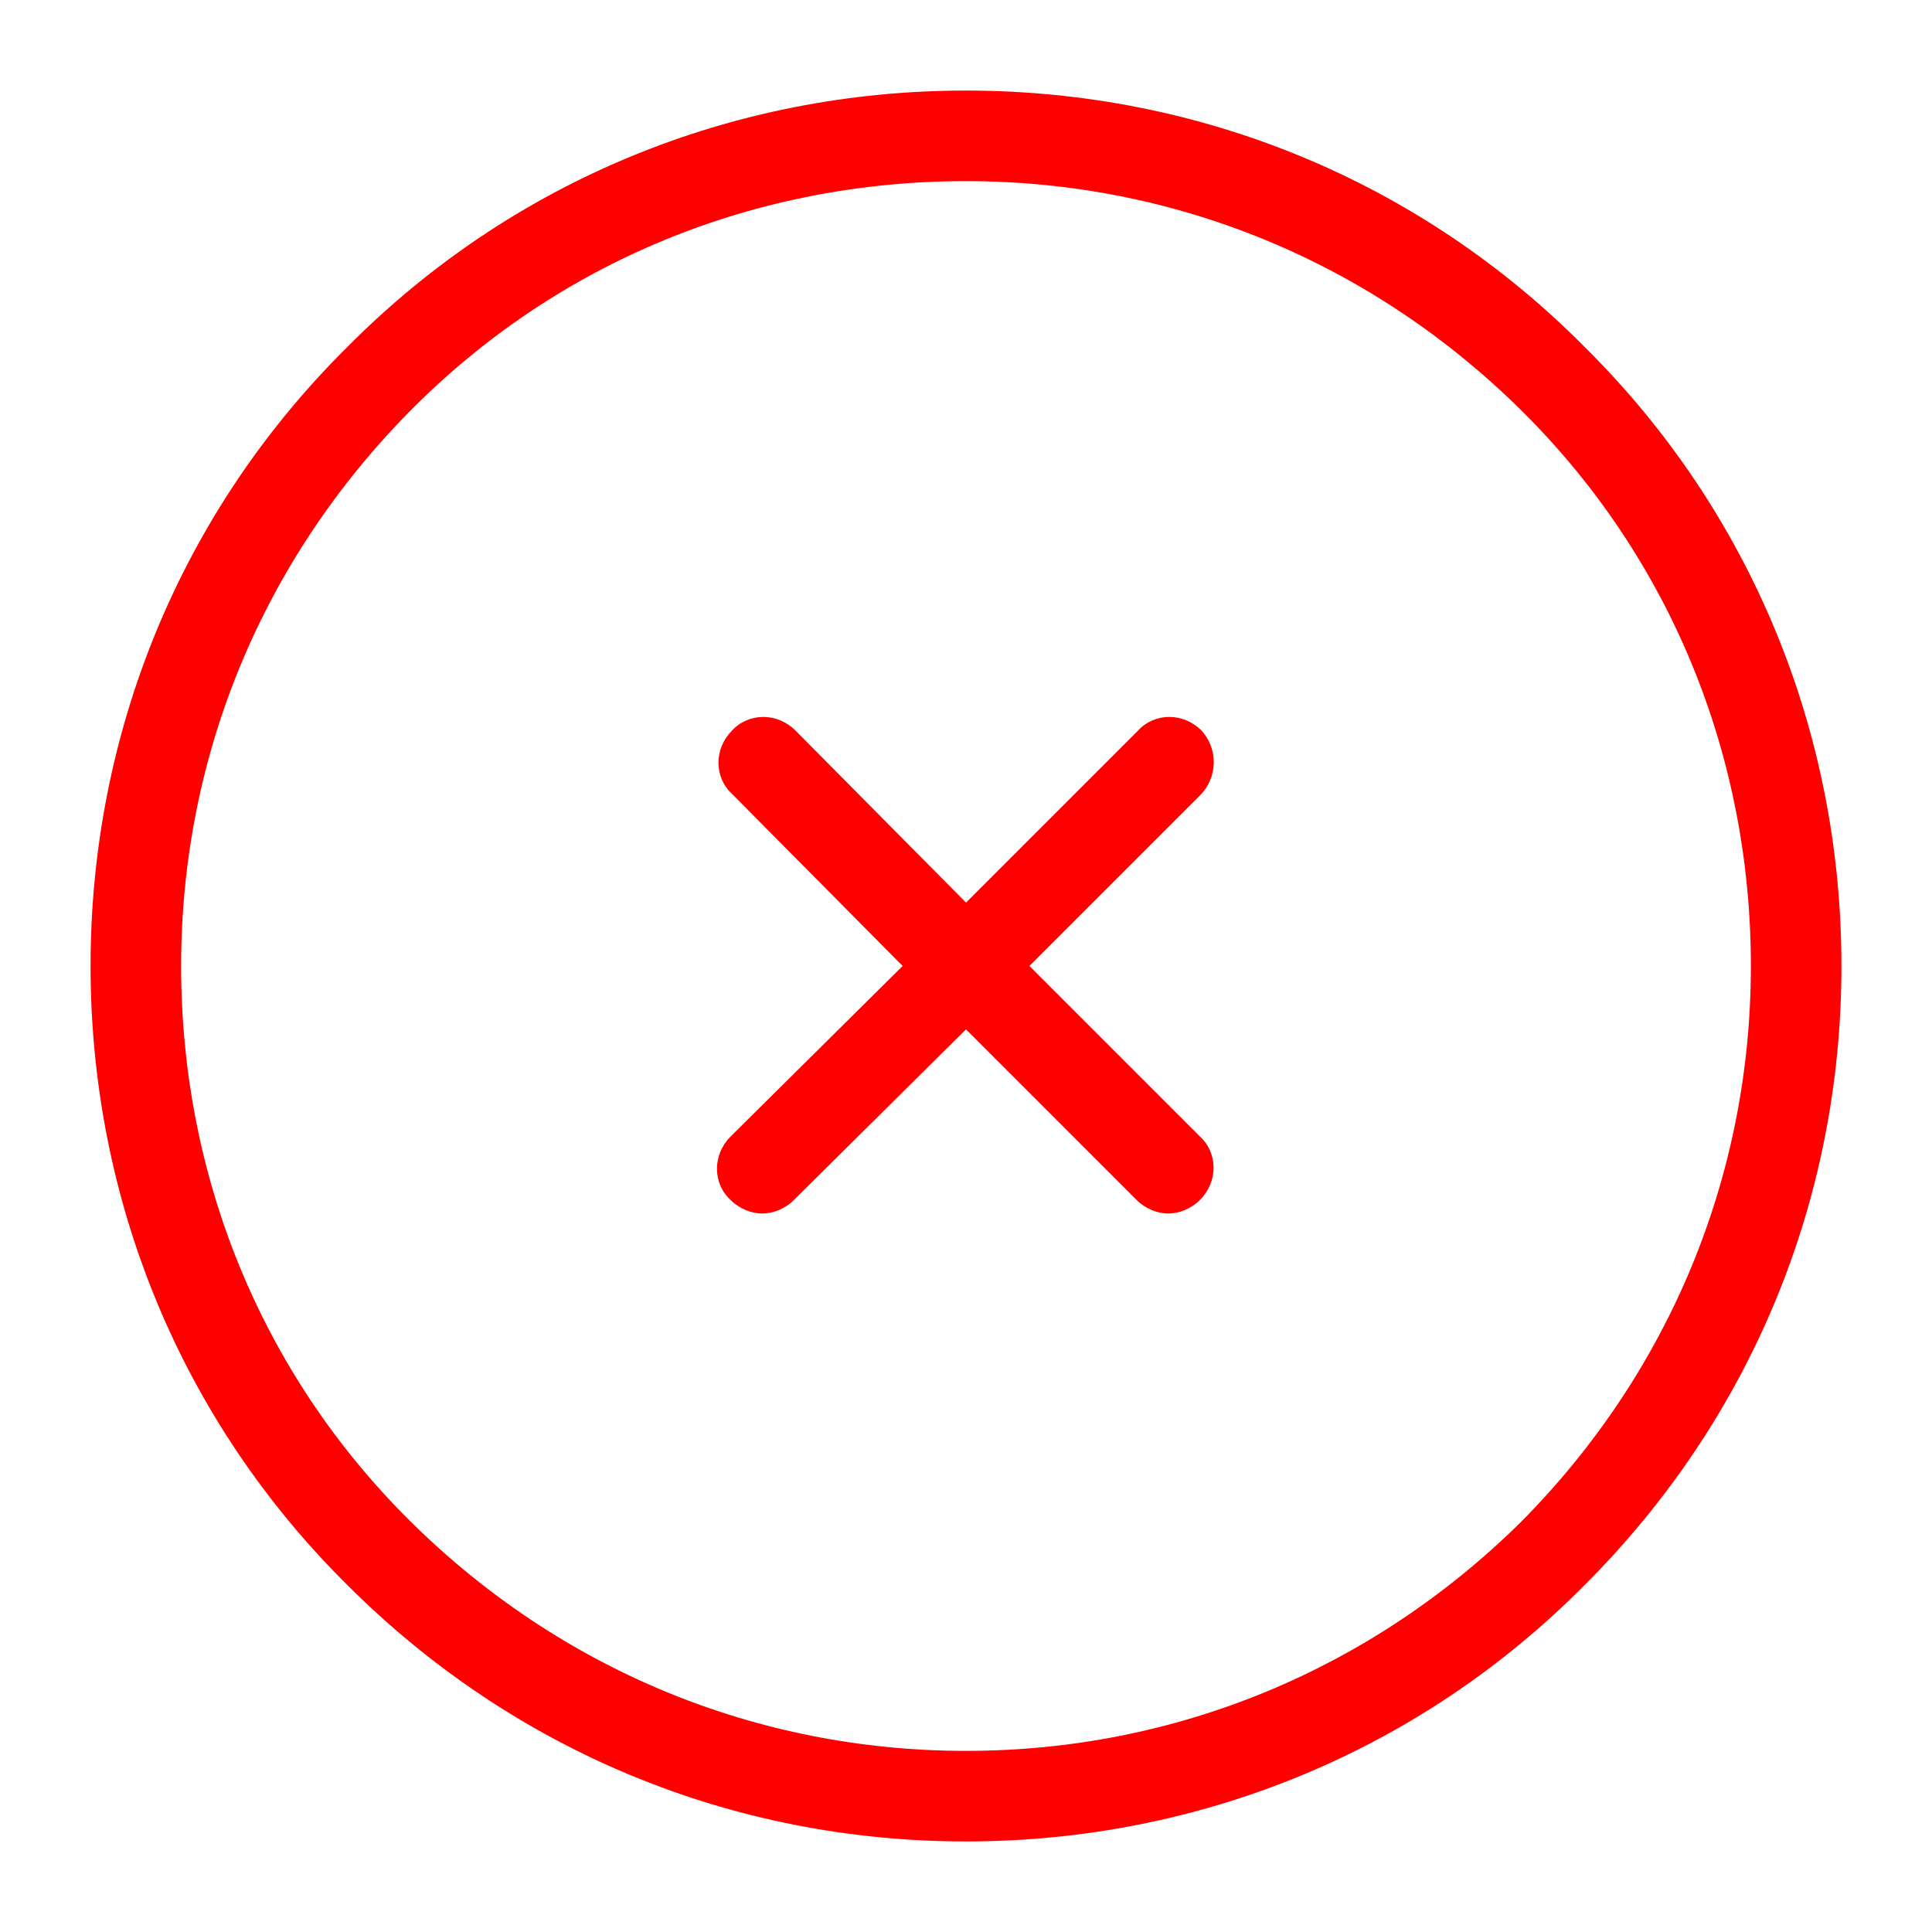
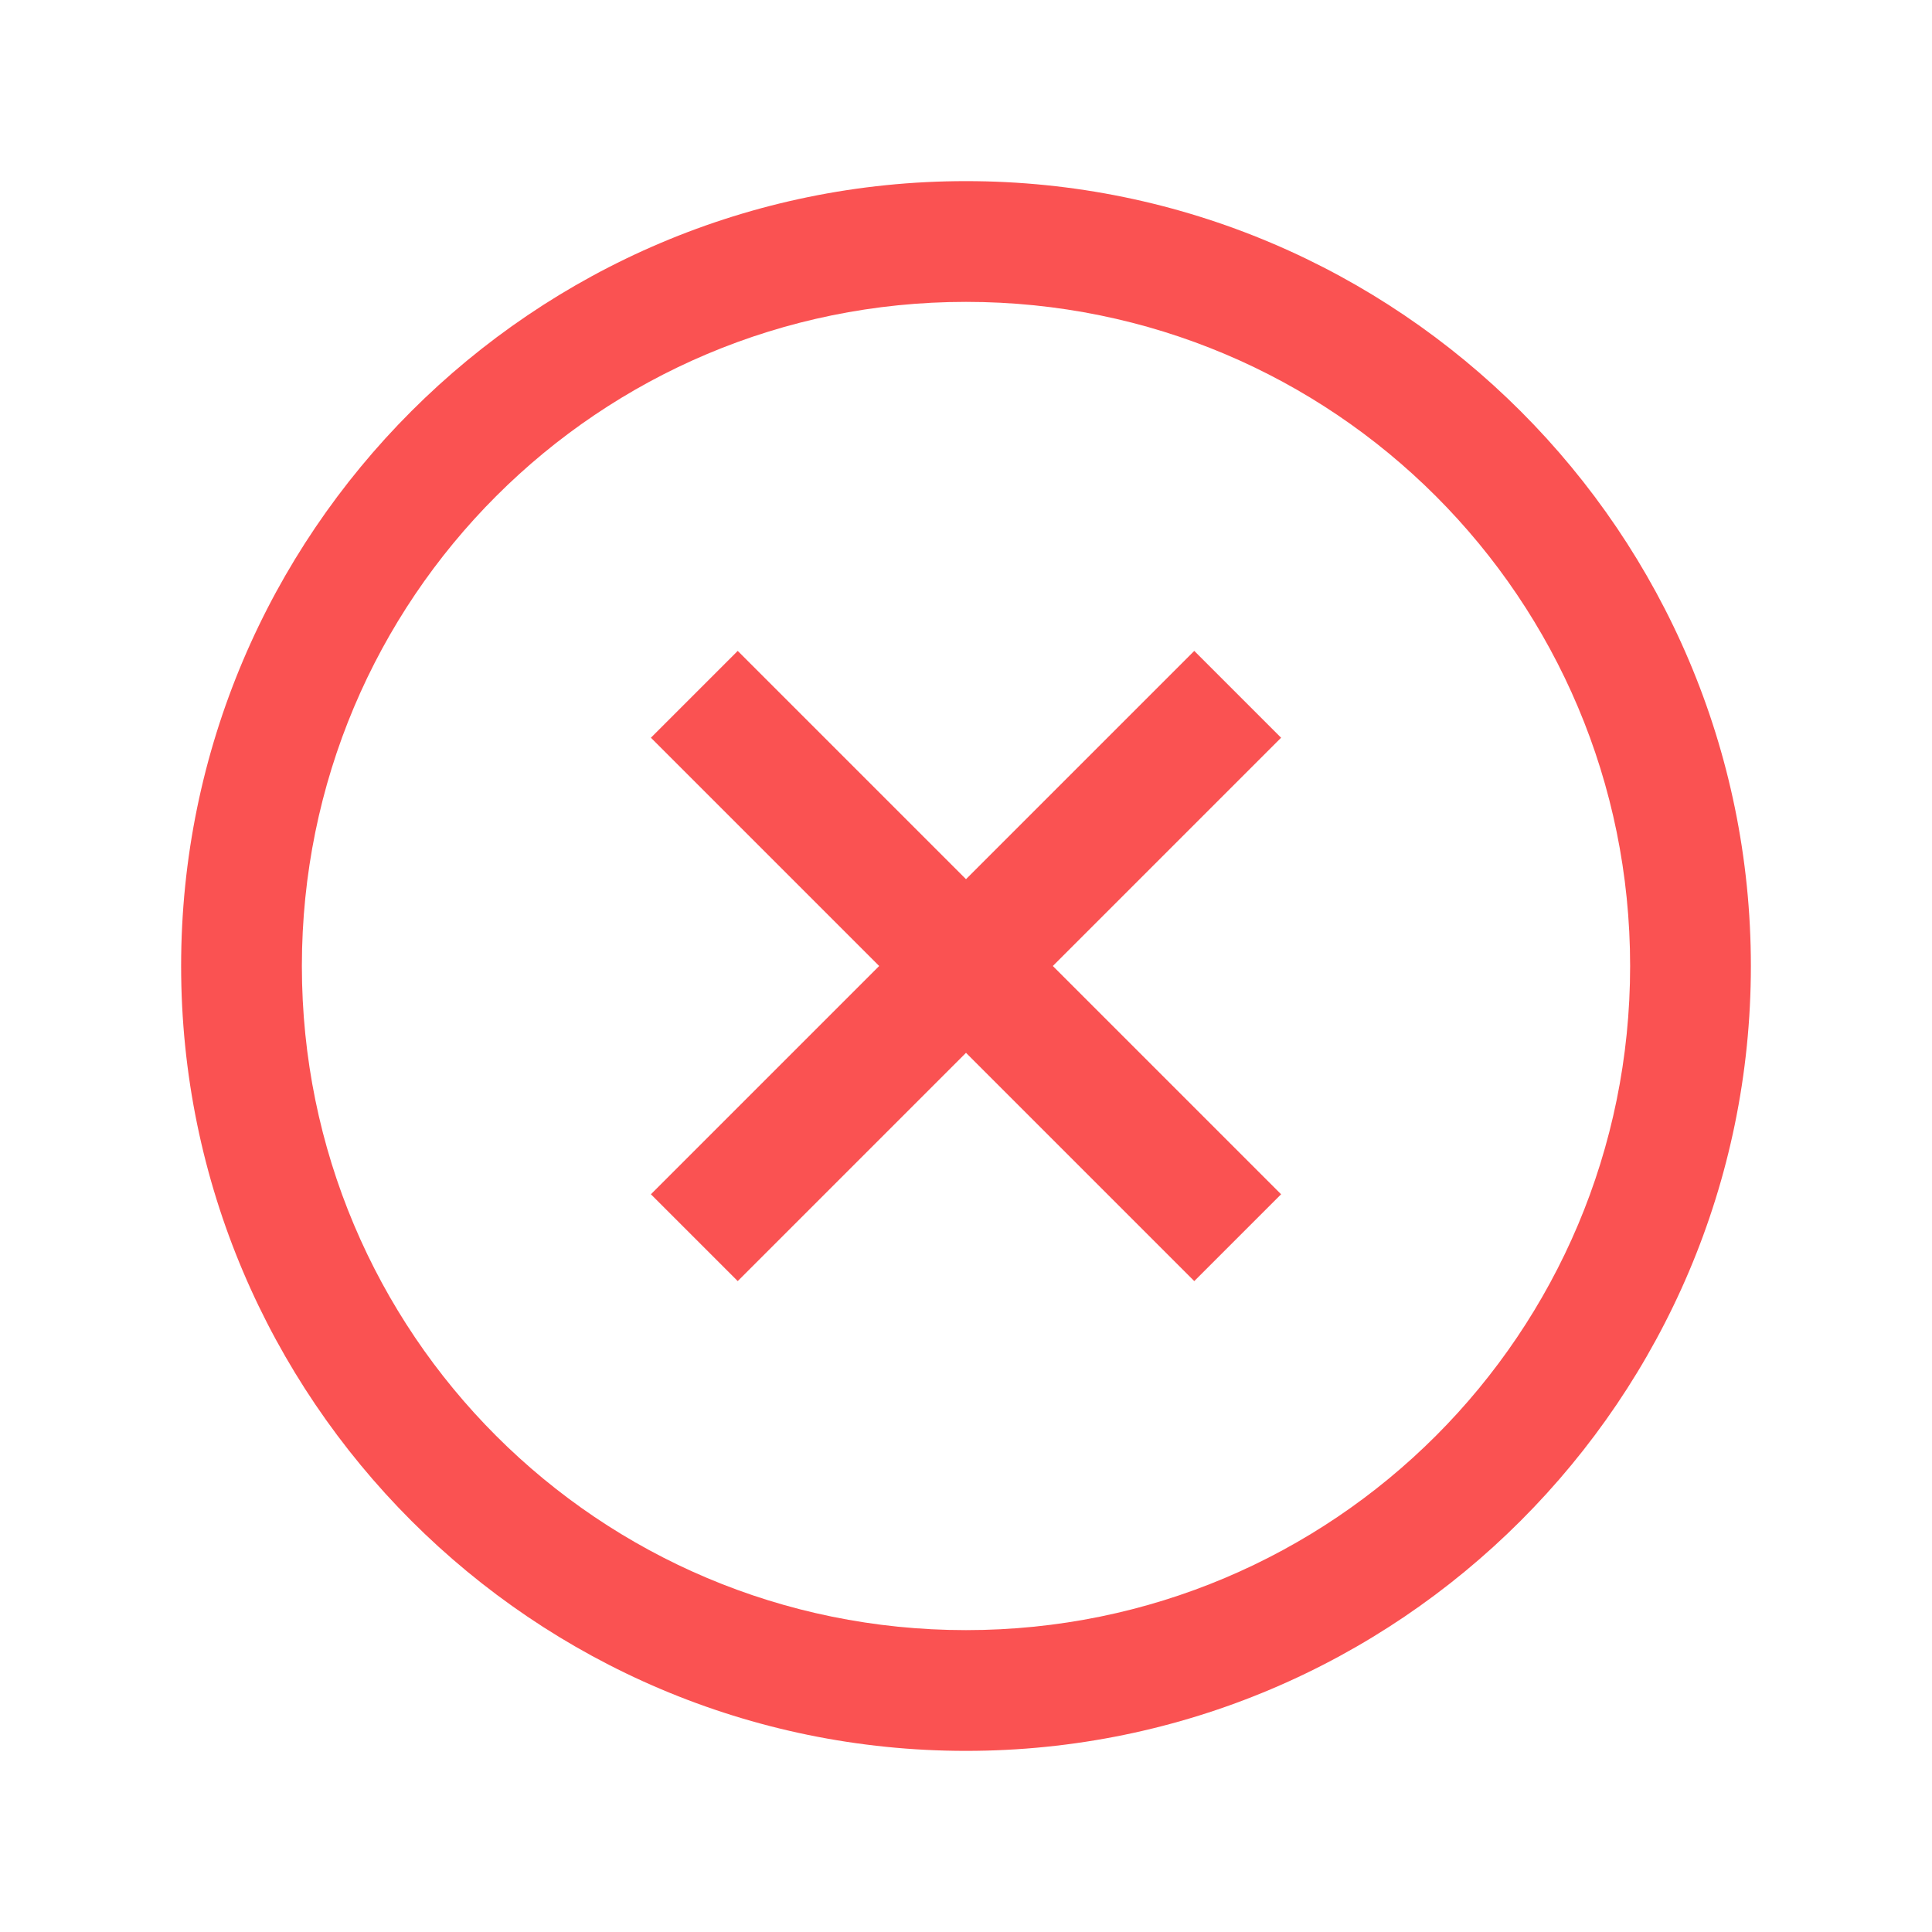
- <svg xmlns="http://www.w3.org/2000/svg" viewBox="0,0,256,256" width="128px" height="128px" fill-rule="nonzero">
-   <g fill="#ff0000" fill-rule="nonzero" stroke="none" stroke-width="1" stroke-linecap="butt" stroke-linejoin="miter" stroke-miterlimit="10" stroke-dasharray="" stroke-dashoffset="0" font-family="none" font-weight="none" font-size="none" text-anchor="none" style="mix-blend-mode: normal">
-     <g transform="scale(2,2)">
-       <path d="M64,6c-15.5,0 -30.1,6 -41,17c-11,10.9 -17,25.5 -17,41c0,15.5 6,30.1 17,41c11,11 25.5,17 41,17c15.5,0 30.1,-6 41,-17c11,-11 17,-25.5 17,-41c0,-15.5 -6,-30.1 -17,-41c-10.9,-11 -25.5,-17 -41,-17zM64,12c13.9,0 26.901,5.399 36.801,15.199c9.9,9.8 15.199,22.901 15.199,36.801c0,13.9 -5.399,26.901 -15.199,36.801c-9.9,9.8 -22.901,15.199 -36.801,15.199c-13.9,0 -26.901,-5.399 -36.801,-15.199c-9.9,-9.8 -15.199,-22.901 -15.199,-36.801c0,-13.9 5.399,-26.901 15.199,-36.801c9.8,-9.9 22.901,-15.199 36.801,-15.199zM50.562,47.5c-0.762,0 -1.512,0.3 -2.062,0.9c-1.2,1.2 -1.2,3.099 0,4.199l11.301,11.4l-11.4,11.301c-1.2,1.2 -1.2,3.099 0,4.199c0.6,0.6 1.4,0.9 2.1,0.9c0.7,0 1.5,-0.3 2.1,-0.9l11.4,-11.301l11.301,11.301c0.6,0.6 1.4,0.9 2.1,0.9c0.7,0 1.5,-0.3 2.1,-0.9c1.2,-1.2 1.2,-3.099 0,-4.199l-11.301,-11.301l11.301,-11.301c1.2,-1.2 1.2,-3.099 0.1,-4.299c-1.2,-1.2 -3.099,-1.2 -4.199,0l-11.4,11.4l-11.301,-11.4c-0.6,-0.6 -1.374,-0.9 -2.137,-0.9z" />
-     </g>
-   </g>
+ <svg xmlns="http://www.w3.org/2000/svg" fill="#FA5252" viewBox="0 0 32 32" width="32px" height="32px">
+   <path d="M 16 3 C 8.832 3 3 8.832 3 16 C 3 23.168 8.832 29 16 29 C 23.168 29 29 23.168 29 16 C 29 8.832 23.168 3 16 3 Z M 16 5 C 22.086 5 27 9.914 27 16 C 27 22.086 22.086 27 16 27 C 9.914 27 5 22.086 5 16 C 5 9.914 9.914 5 16 5 Z M 12.219 10.781 L 10.781 12.219 L 14.562 16 L 10.781 19.781 L 12.219 21.219 L 16 17.438 L 19.781 21.219 L 21.219 19.781 L 17.438 16 L 21.219 12.219 L 19.781 10.781 L 16 14.562 Z" />
</svg>
